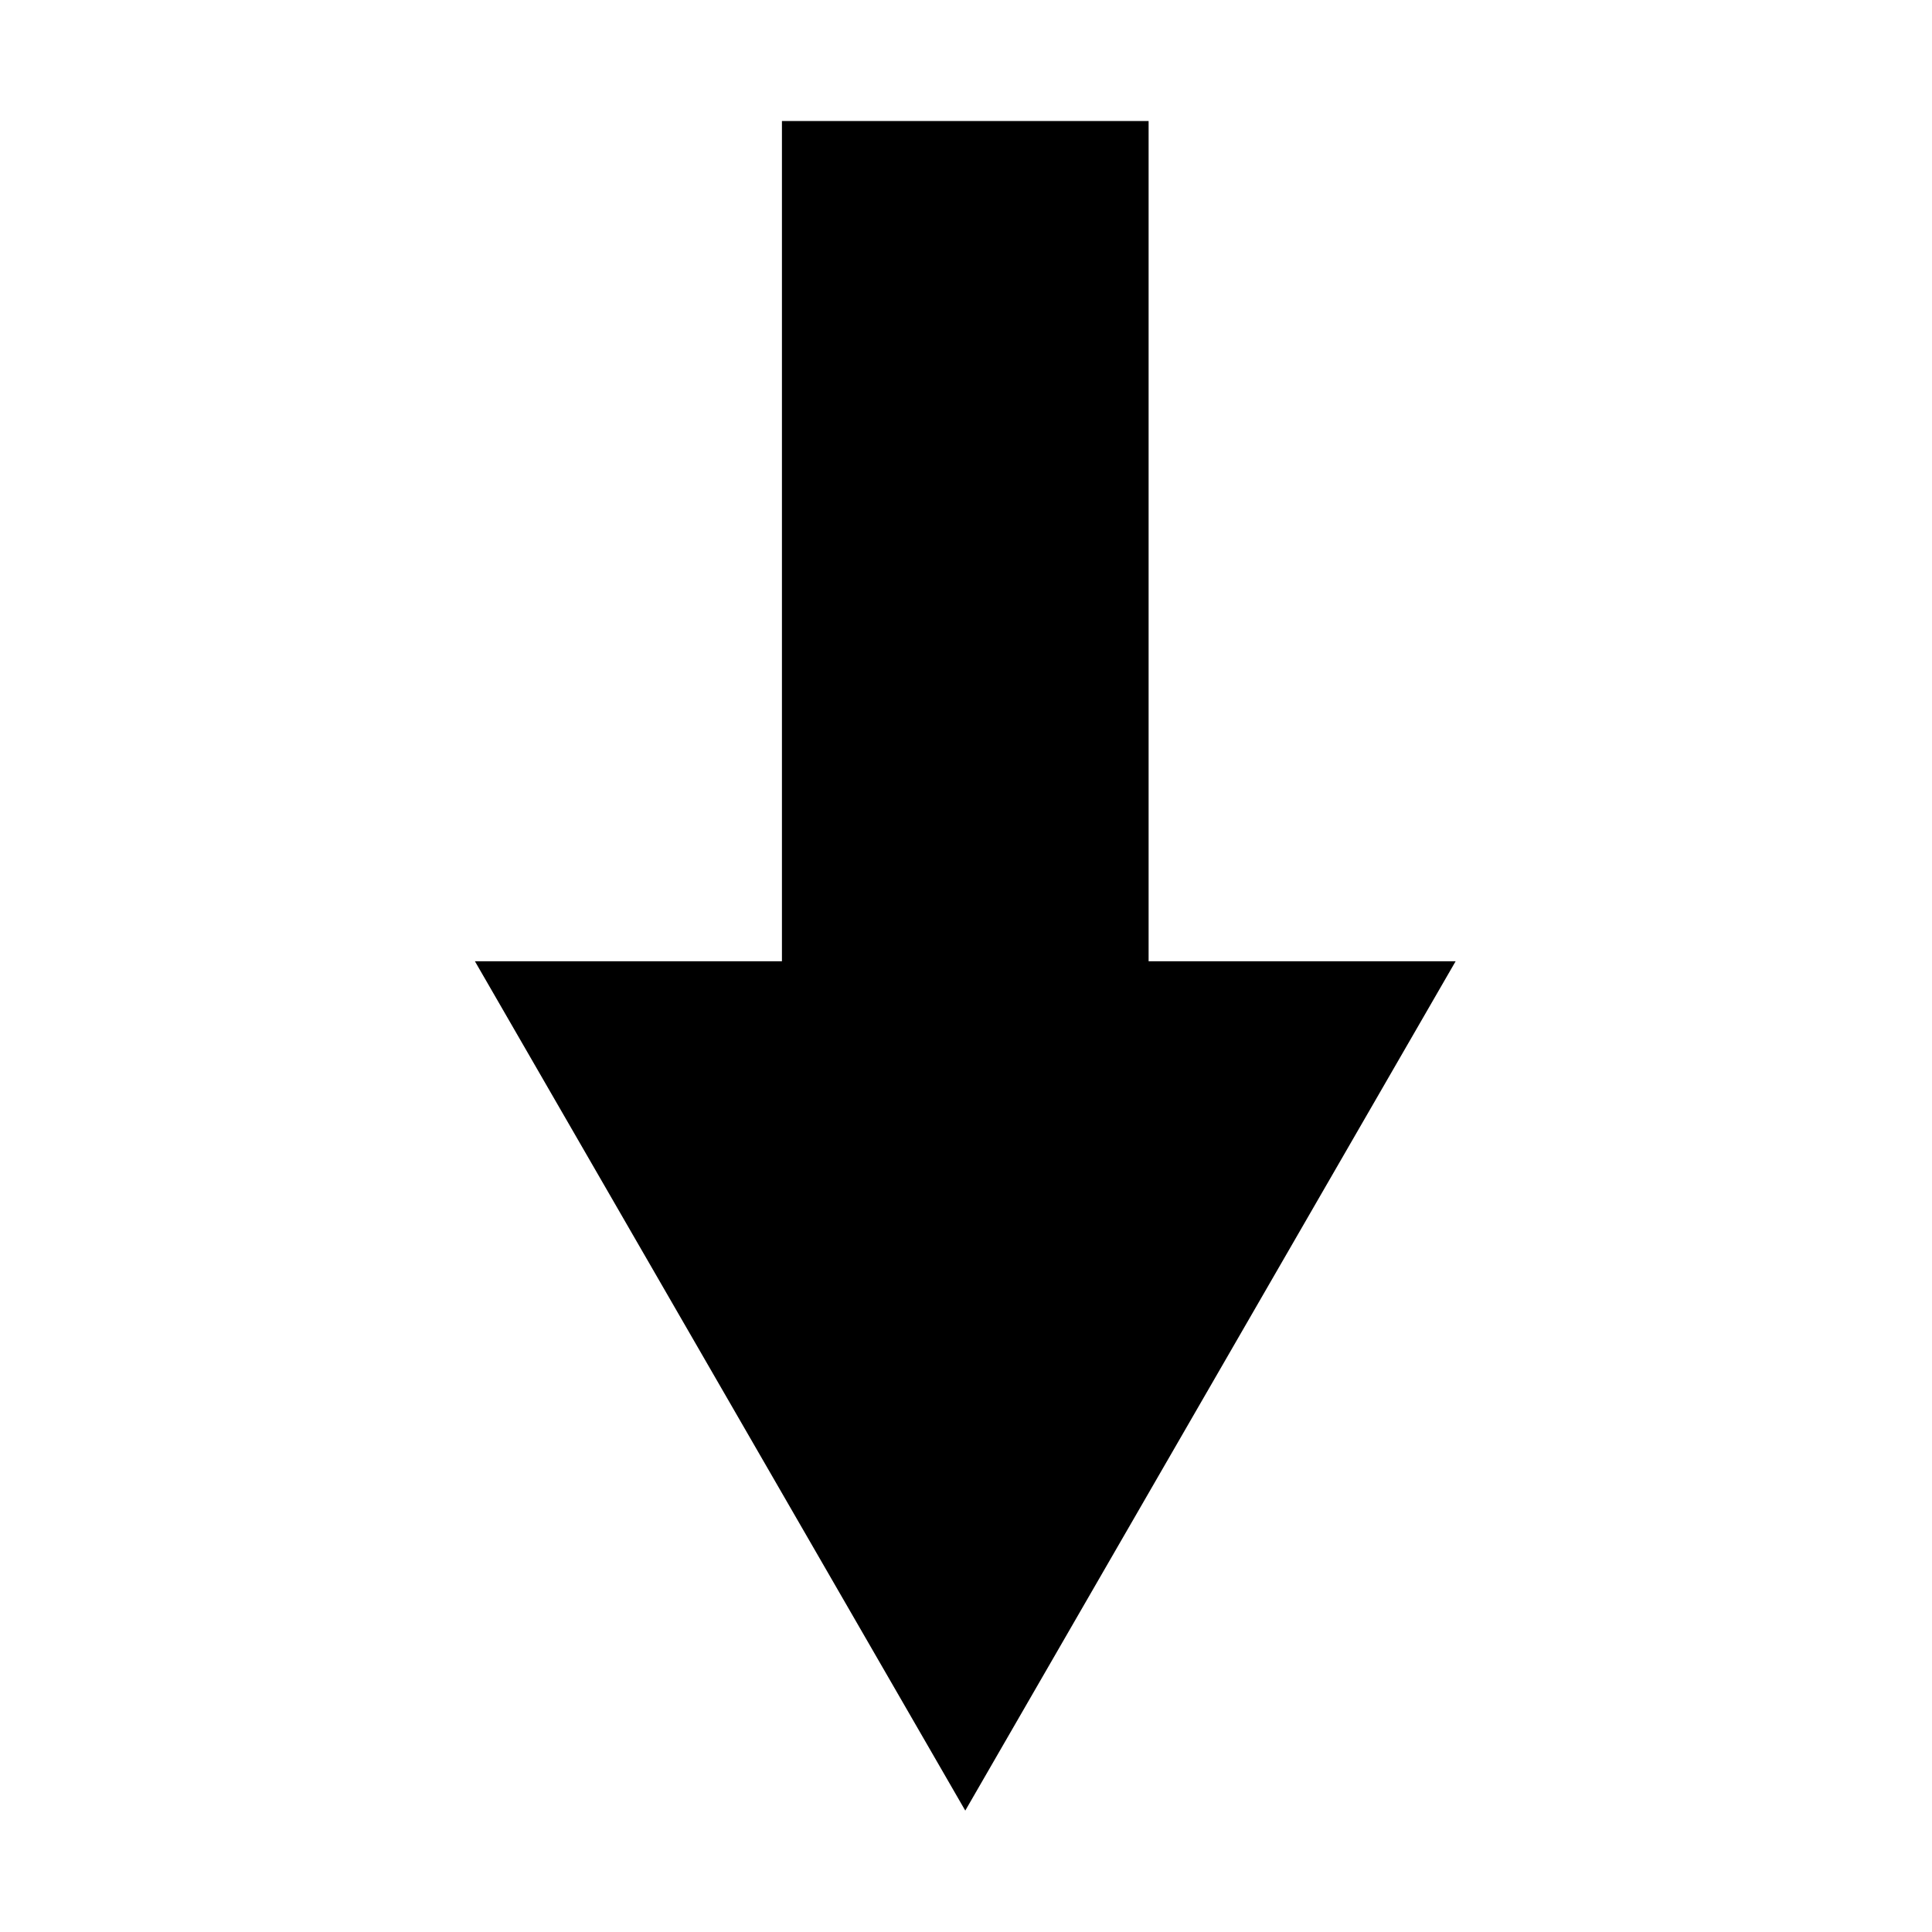
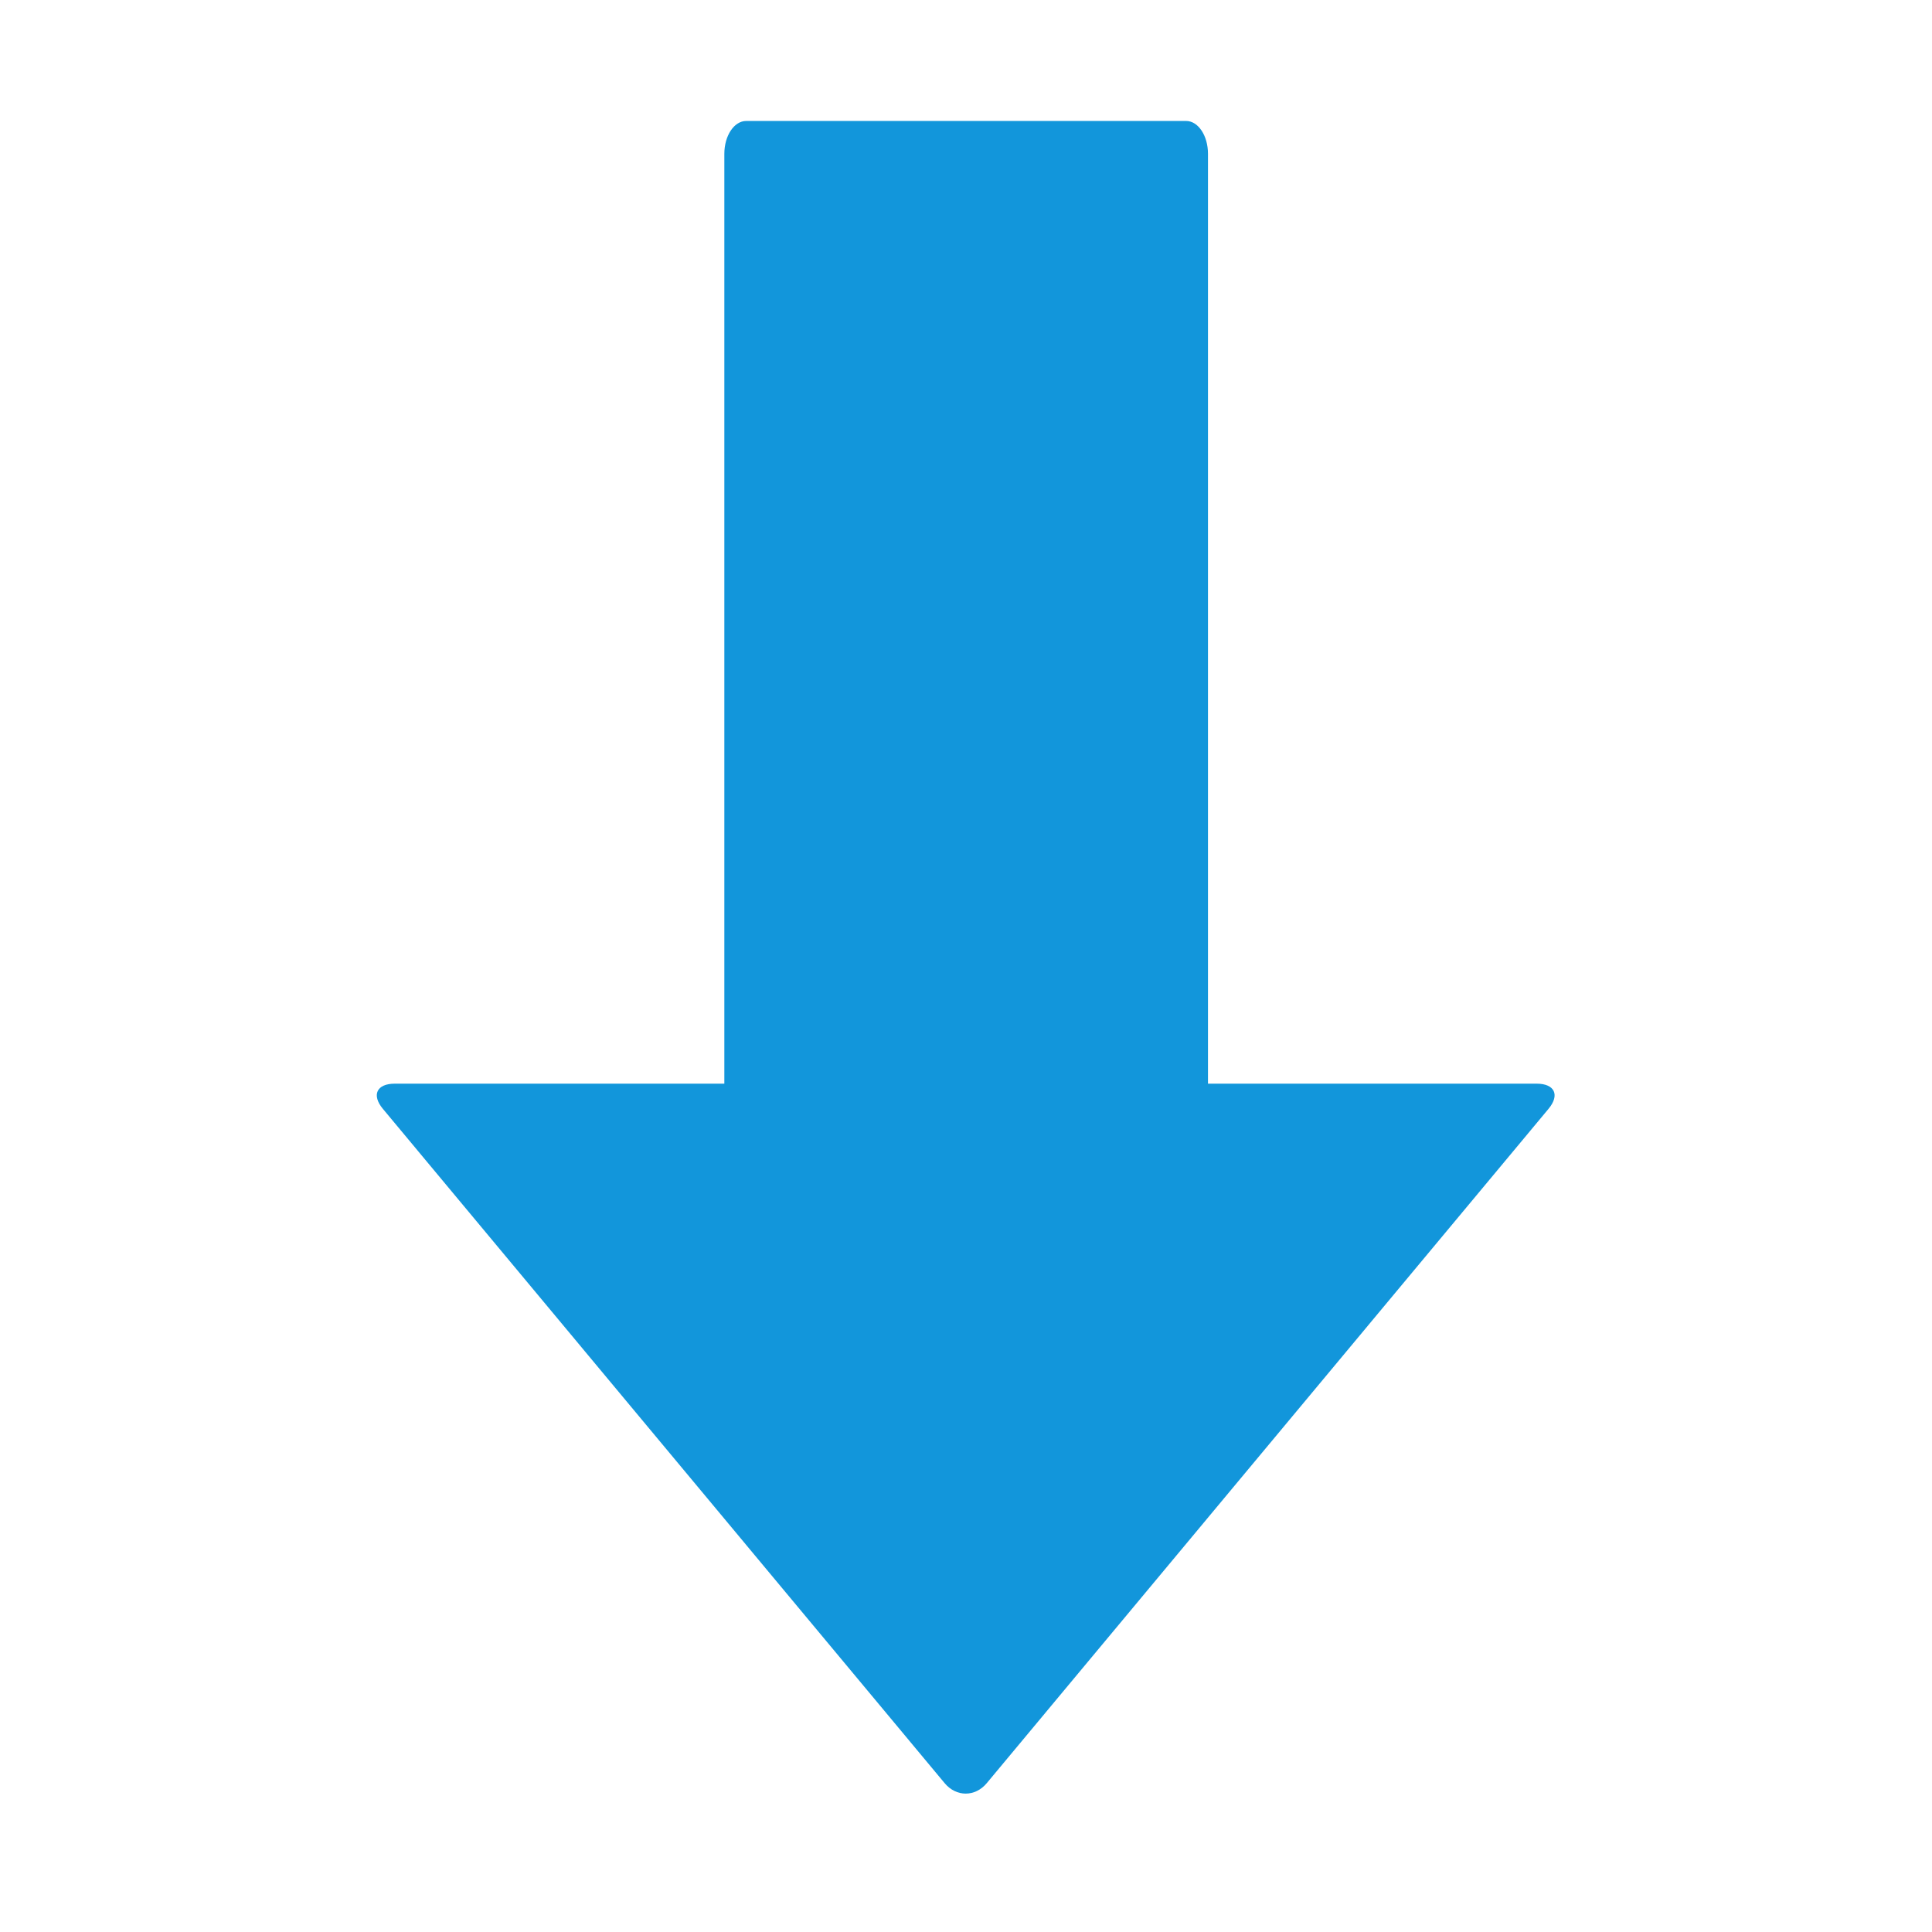
- <svg xmlns="http://www.w3.org/2000/svg" t="1714743985593" class="icon" viewBox="0 0 1024 1024" version="1.1" p-id="5900" width="16" height="16">
-   <path d="M771.512 509.496 511.614 959.653 251.716 509.496 414.441 509.496 414.441 64.133 608.786 64.133 608.786 509.496Z" p-id="5901" />
+ <svg xmlns="http://www.w3.org/2000/svg" t="1716214275516" class="icon" viewBox="0 0 1024 1024" version="1.1" p-id="11107" width="16" height="16">
+   <path d="M640.254 751.223c0 9.612-5.184 17.404-11.58 17.404h-233.178c-6.396 0-11.58-7.791-11.58-17.404v-669.704c0-9.612 5.184-17.404 11.58-17.404h233.178c6.396 0 11.58 7.792 11.58 17.404v669.704z" p-id="11108" fill="#1296db" />
+   <path d="M814.467 574.366c9.571 0 12.391 6.018 6.264 13.372l-297.749 357.393c-6.128 7.355-16.153 7.355-22.28 0l-297.748-357.392c-6.128-7.355-3.309-13.372 6.264-13.372h605.249z" p-id="11109" fill="#1296db" />
</svg>
